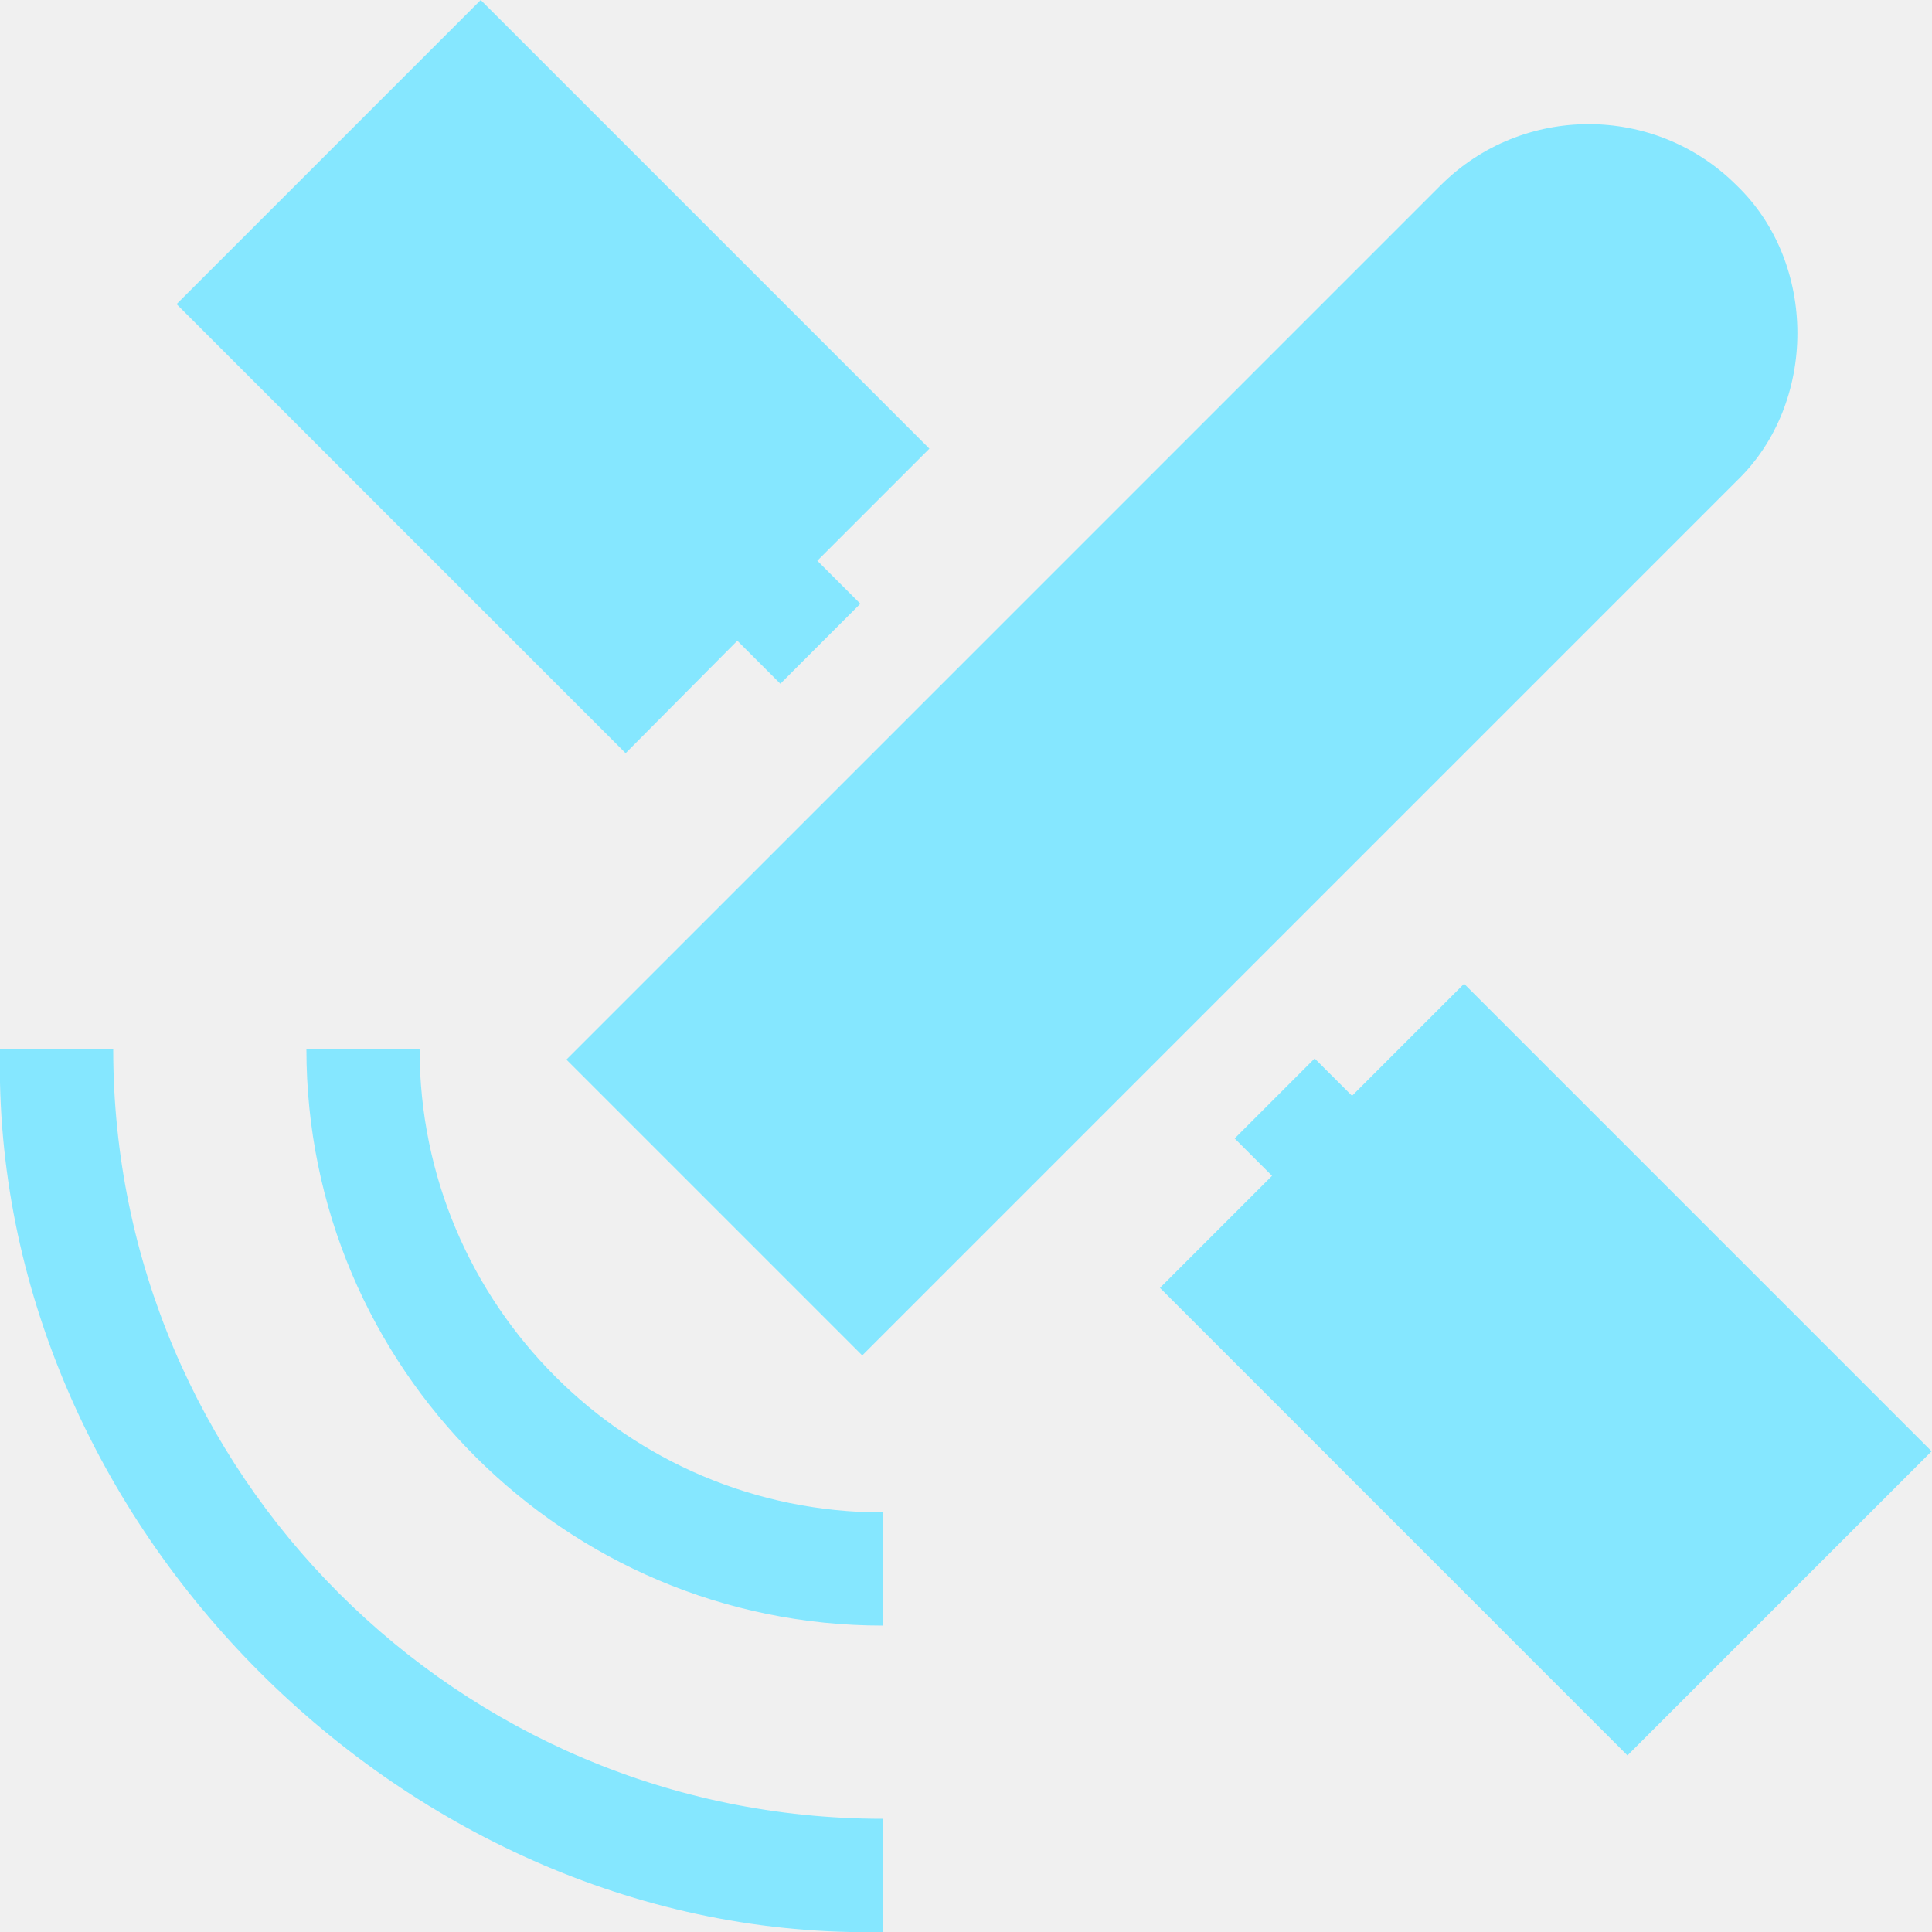
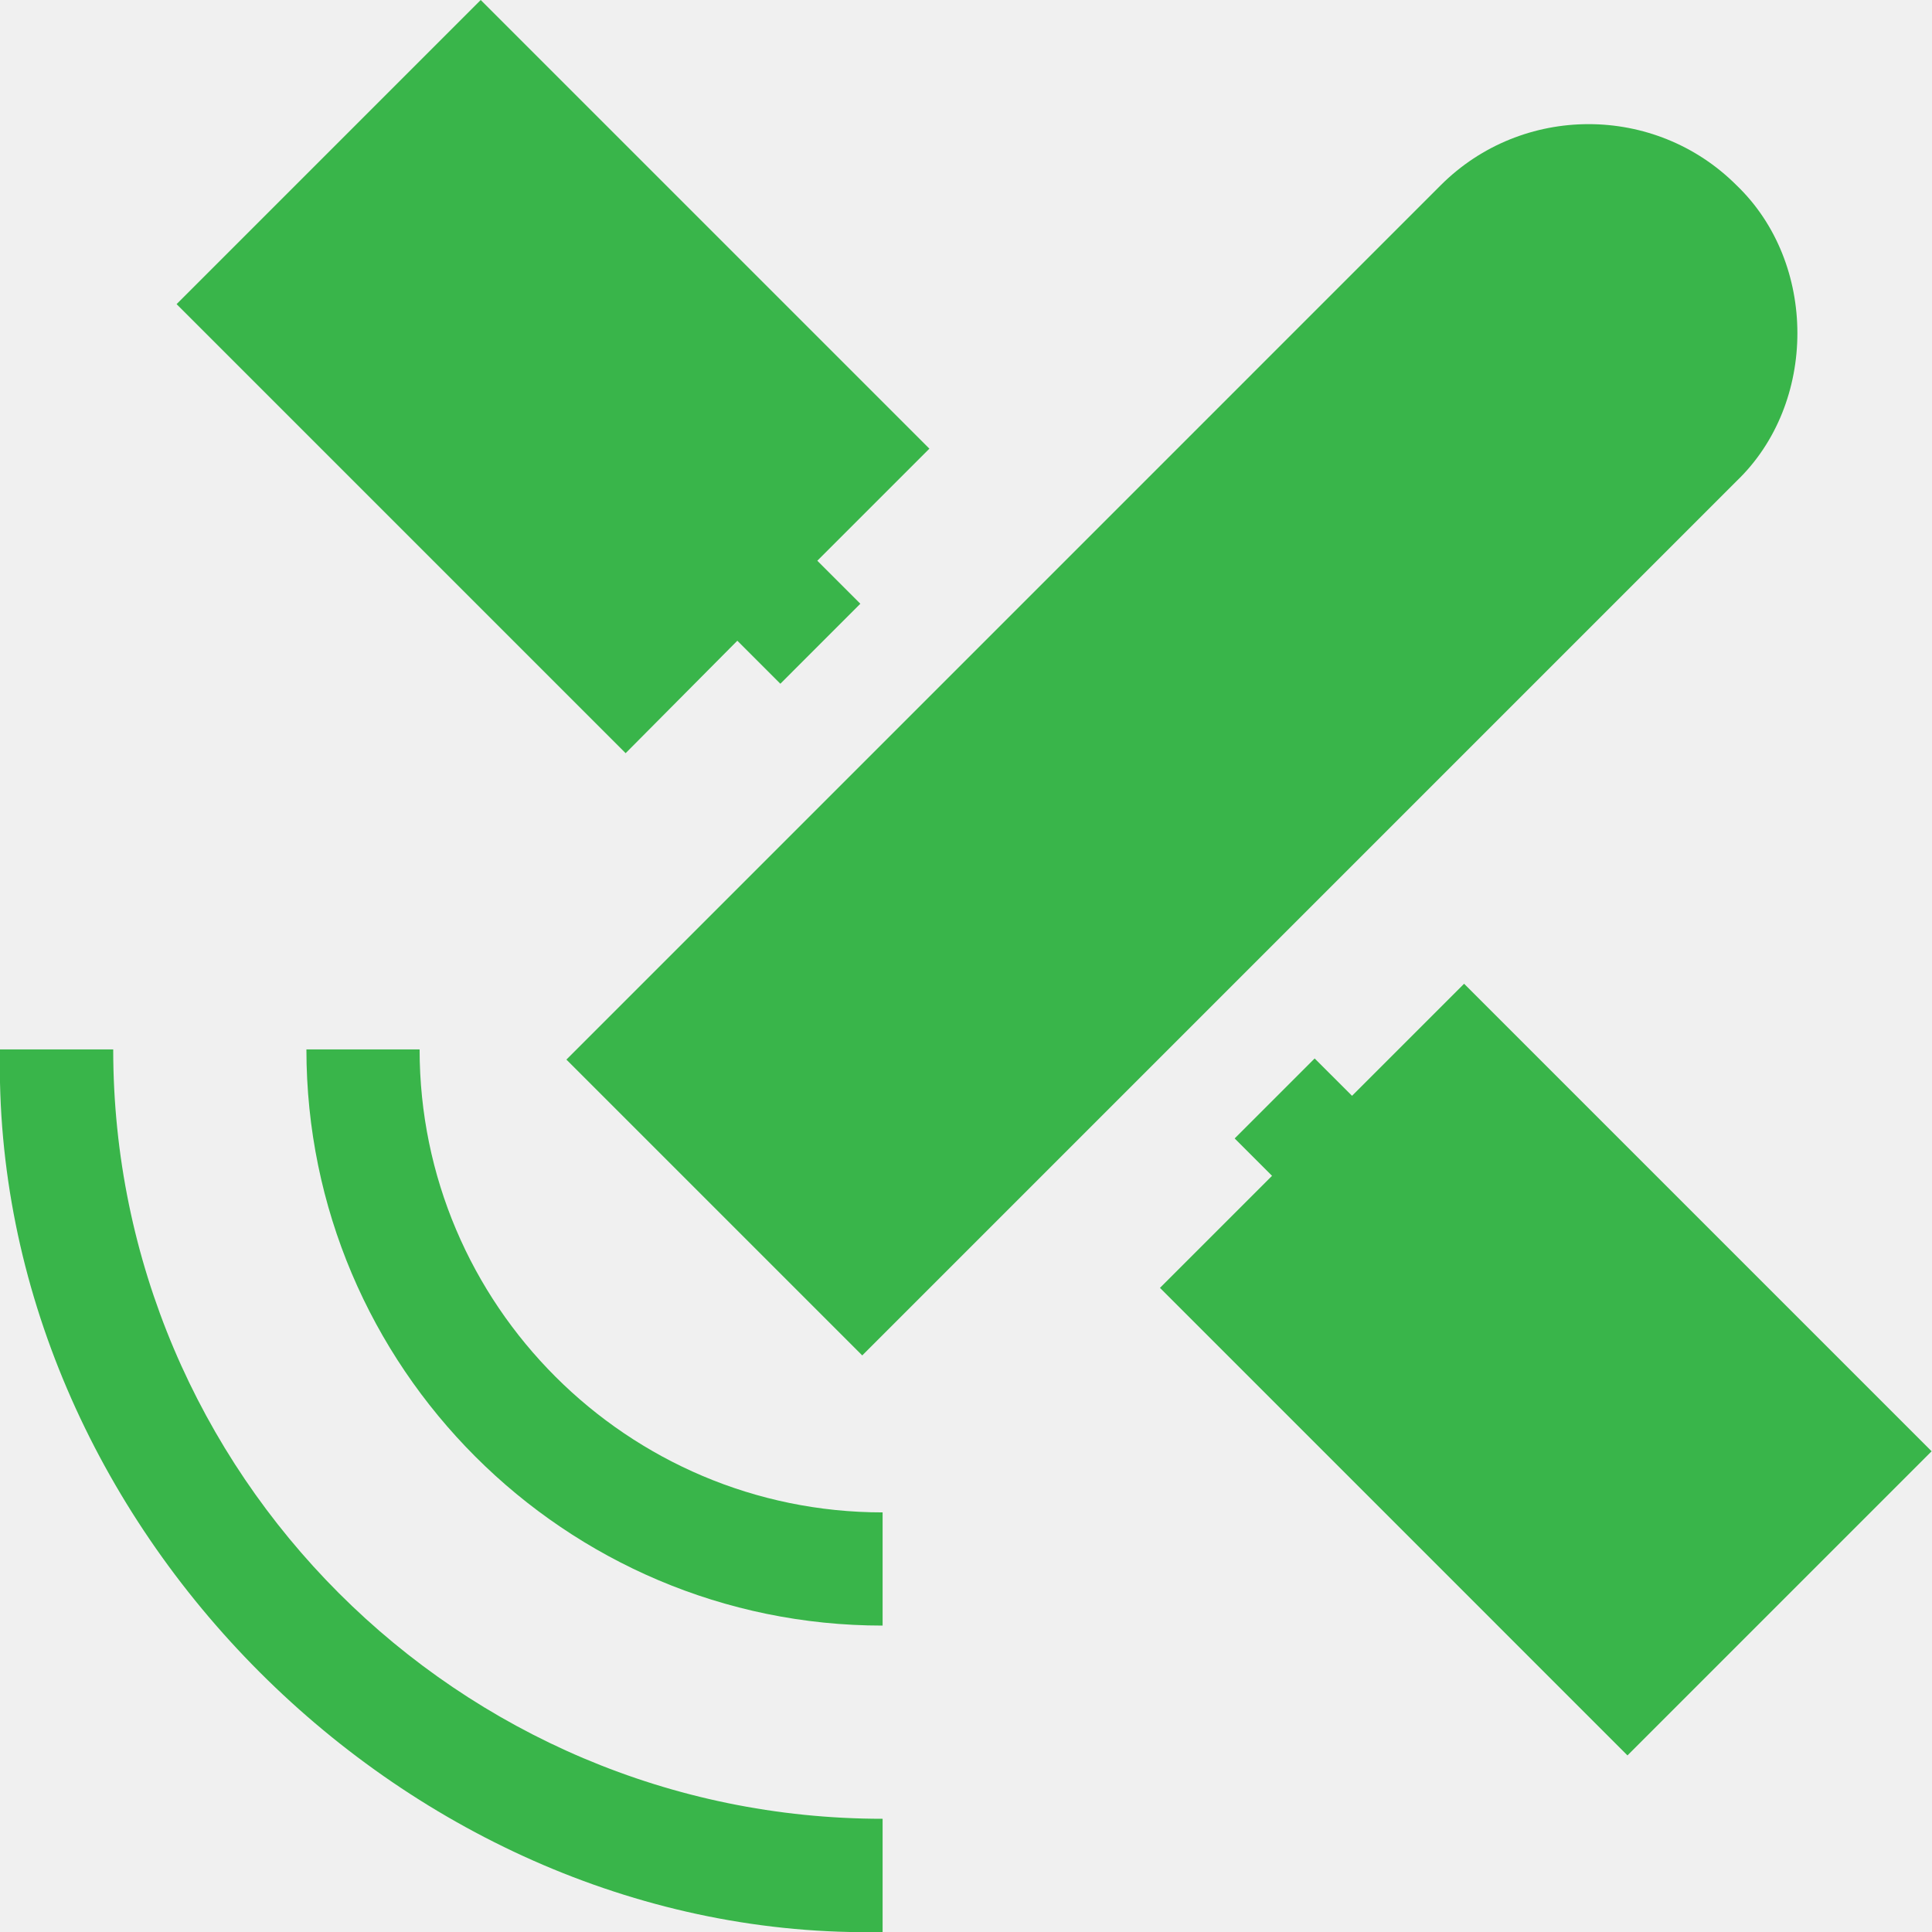
<svg xmlns="http://www.w3.org/2000/svg" width="97" height="97" viewBox="0 0 97 97" fill="none">
  <g clip-path="url(#clip0)">
-     <path d="M43.29 68.052L87.186 24.155C91.26 20.253 91.26 13.205 87.186 9.302C83.094 5.21 76.425 5.21 72.333 9.302L28.437 53.199L43.29 68.052Z" fill="#85E7FF" />
-     <path d="M37.019 32.169L39.179 34.329L43.195 30.312L41.035 28.153L46.662 22.526L24.136 0L8.866 15.27L31.411 37.815L37.019 32.169Z" fill="#85E7FF" />
-     <path d="M73.508 49.391L67.881 55.017L66.005 53.142L61.989 57.158L63.865 59.034L58.238 64.66L81.711 88.134L96.981 72.864L73.508 49.391Z" fill="#85E7FF" />
-     <path d="M44.313 97C20.499 97.493 -0.493 76.501 -5.60656e-07 52.687H5.684C5.684 73.981 23.019 91.316 44.313 91.316V97Z" fill="#85E7FF" />
-     <path d="M44.313 81.616C28.361 81.616 15.384 68.639 15.384 52.687H21.067C21.067 65.513 31.506 75.933 44.313 75.933V81.616Z" fill="#85E7FF" />
+     <path d="M43.29 68.052L87.186 24.155C91.26 20.253 91.26 13.205 87.186 9.302C83.094 5.21 76.425 5.21 72.333 9.302L28.437 53.199L43.29 68.052Z" fill="#39B54A" />
+     <path d="M37.019 32.169L39.179 34.329L43.195 30.312L41.035 28.153L46.662 22.526L24.136 0L8.866 15.27L31.411 37.815L37.019 32.169Z" fill="#39B54A" />
+     <path d="M73.508 49.391L67.881 55.017L66.005 53.142L61.989 57.158L63.865 59.034L58.238 64.66L81.711 88.134L96.981 72.864L73.508 49.391Z" fill="#39B54A" />
+     <path d="M44.313 97C20.499 97.493 -0.493 76.501 -5.60656e-07 52.687H5.684C5.684 73.981 23.019 91.316 44.313 91.316V97Z" fill="#39B54A" />
+     <path d="M44.313 81.616C28.361 81.616 15.384 68.639 15.384 52.687H21.067C21.067 65.513 31.506 75.933 44.313 75.933V81.616Z" fill="#39B54A" />
  </g>
  <defs>
    <clipPath id="clip0">
      <rect width="97" height="97" fill="white" />
    </clipPath>
  </defs>
</svg>
